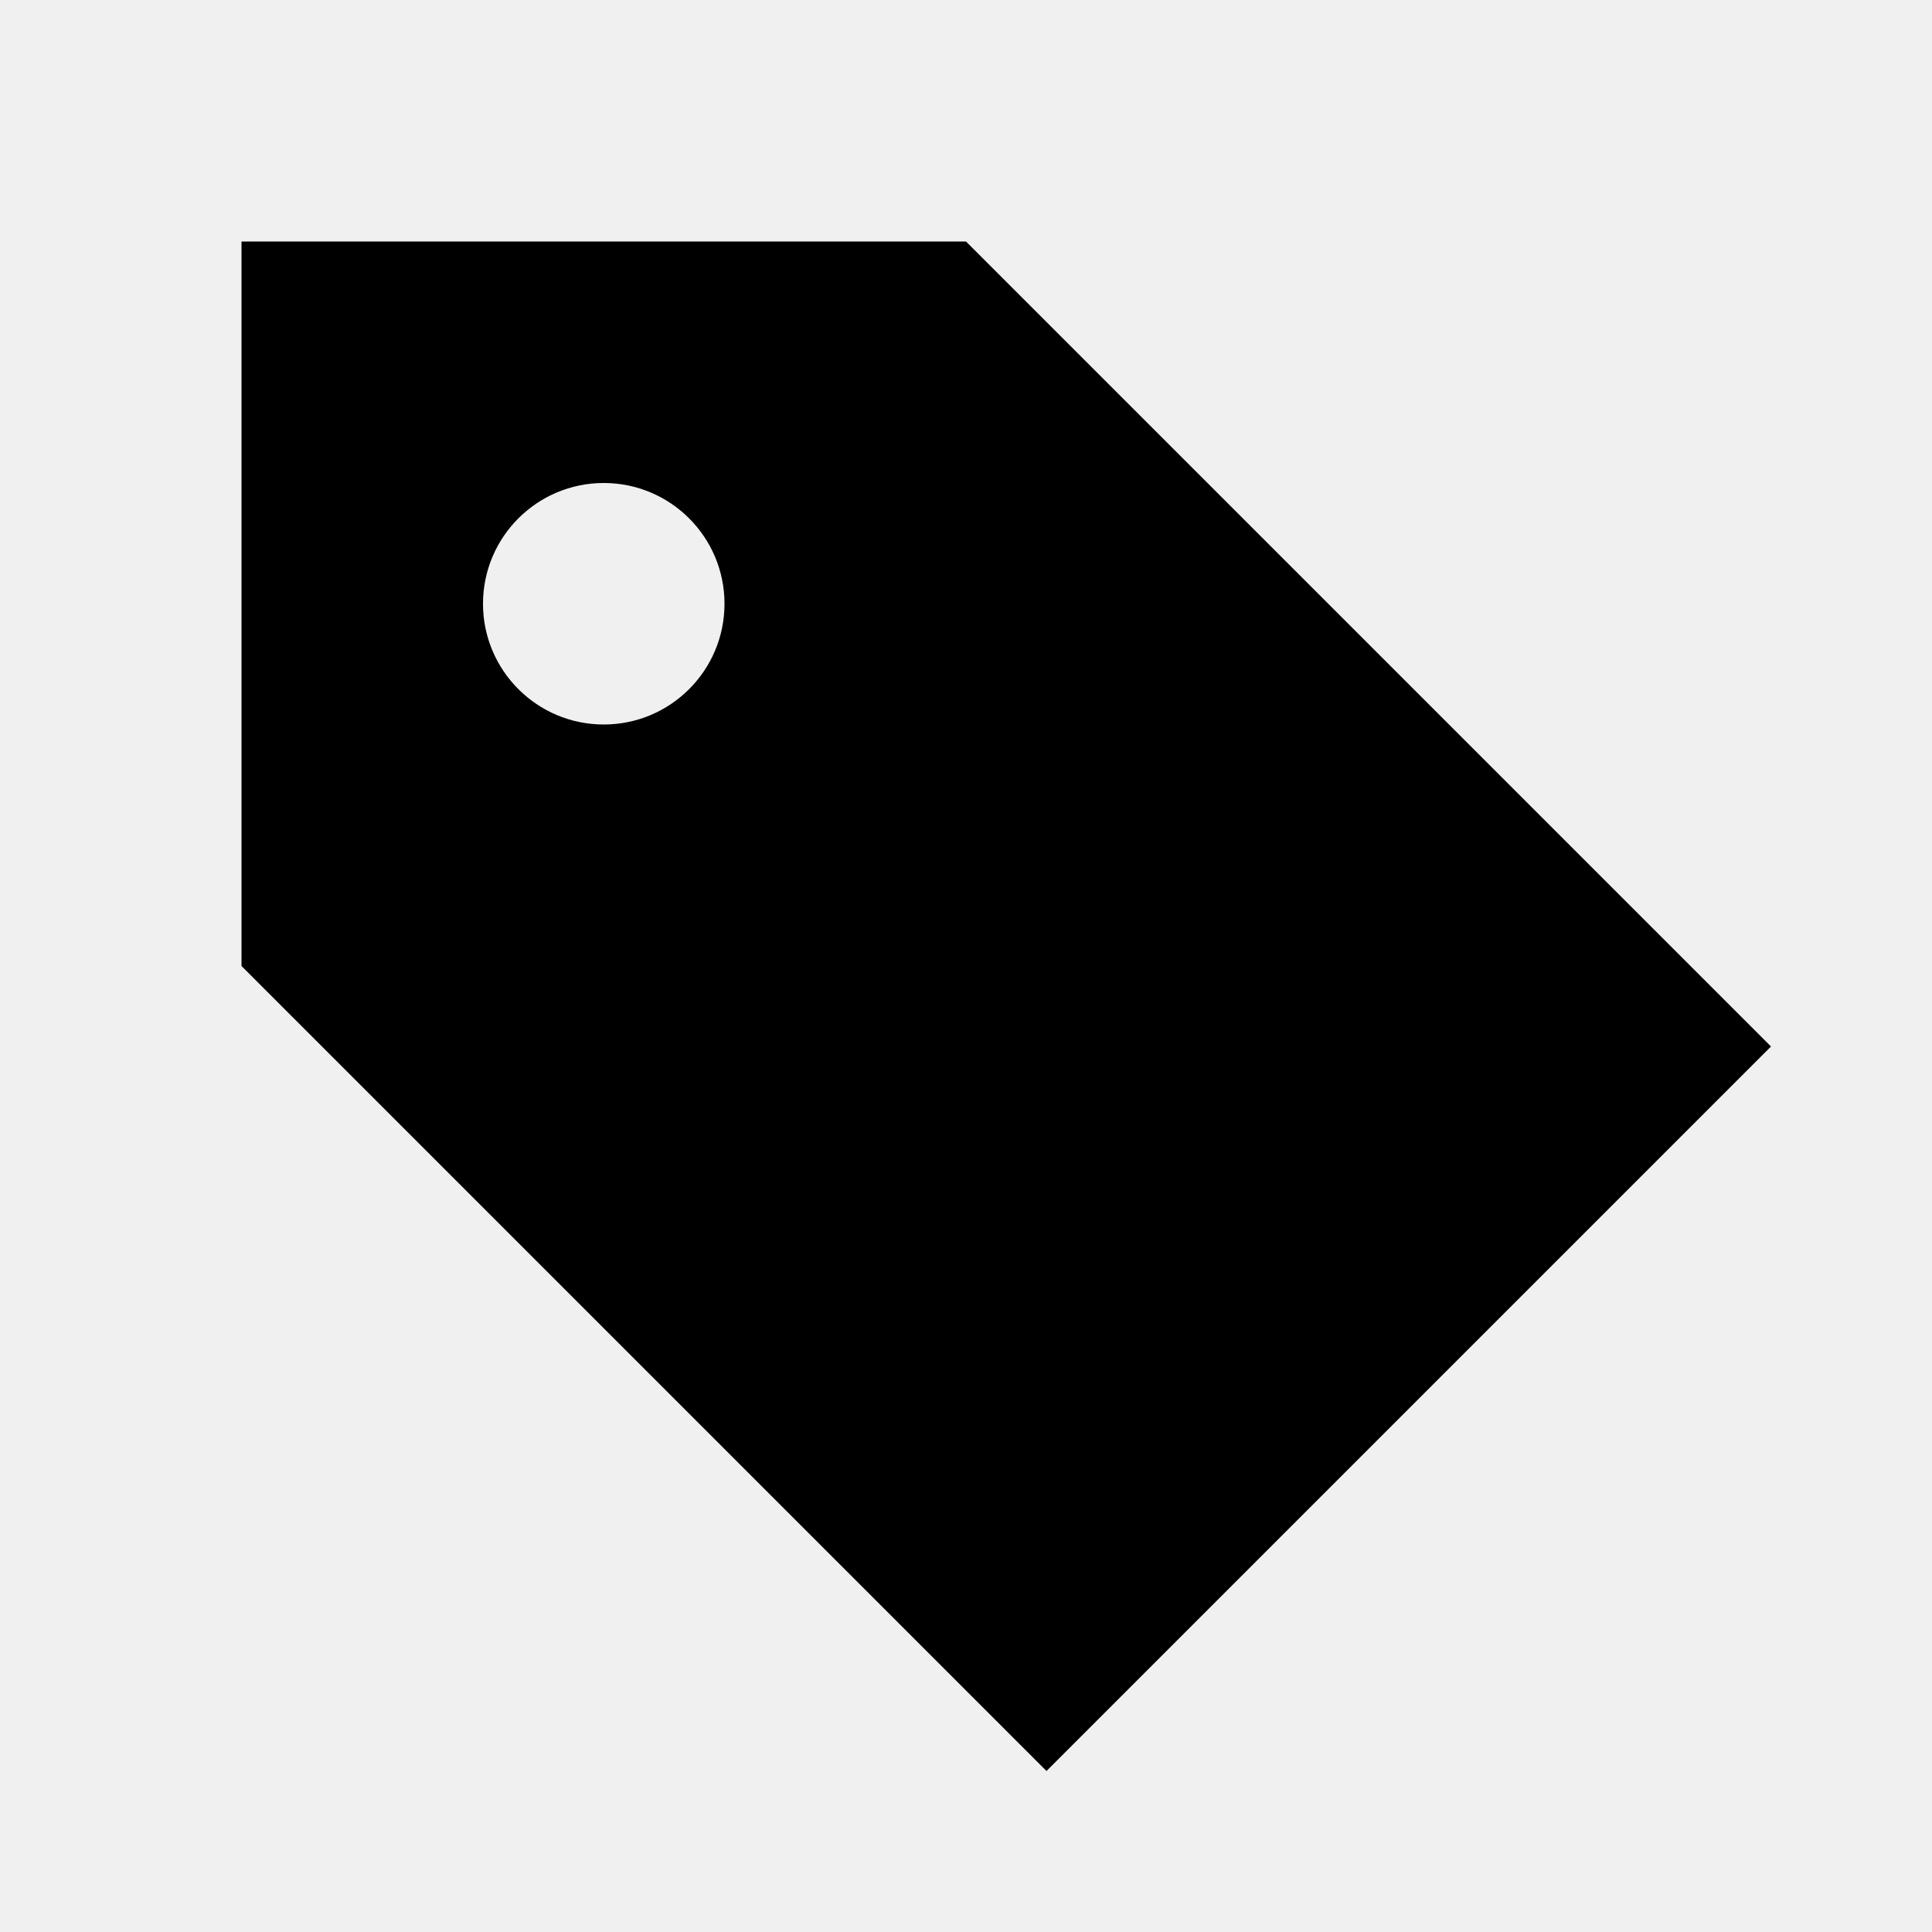
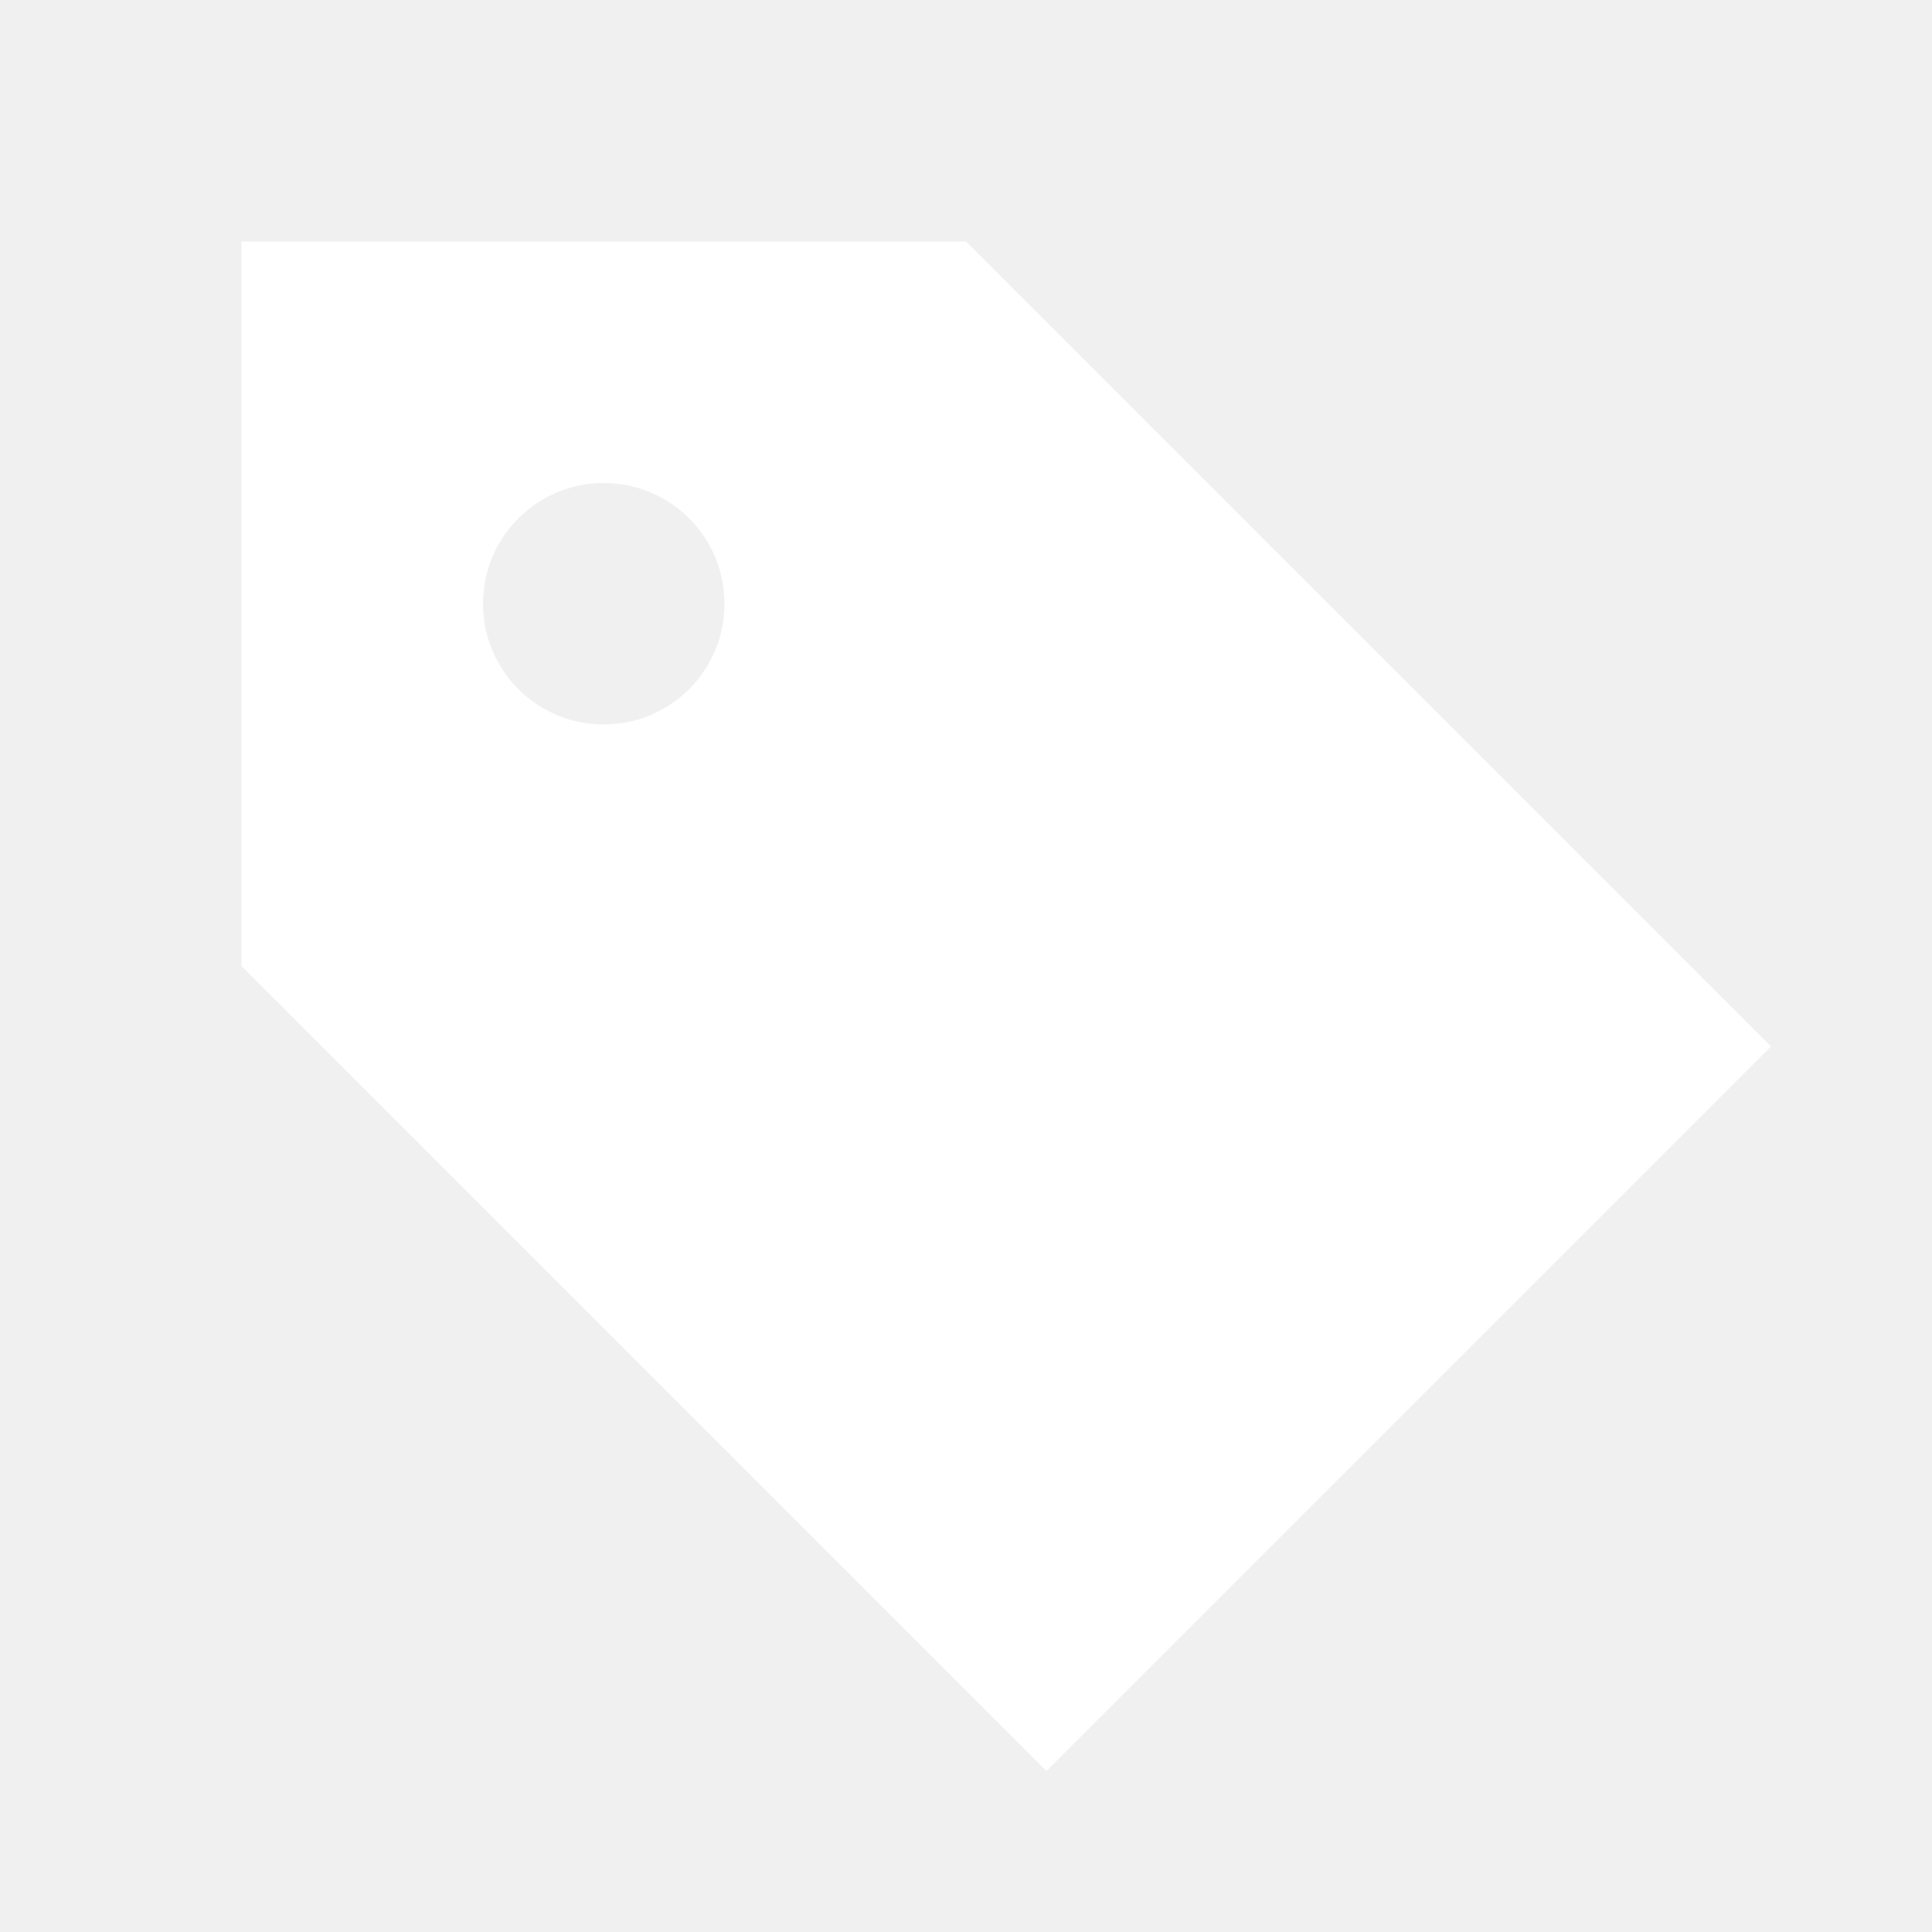
- <svg xmlns="http://www.w3.org/2000/svg" width="512px" height="512px" viewBox="0 0 512 512" version="1.1">
-   <g id="Page-1" stroke="none" stroke-width="1" fill="none" fill-rule="evenodd">
-     <g id="icon" fill="#000000" transform="translate(64, 64)">
-       <path d="M192,0 L405.333,213.333 L213.333,405.333 L0,192 L0,0 L192,0 Z M96,64 C78.327,64 64,78.327 64,96 C64,113.673 78.327,128 96,128 C113.673,128 128,113.673 128,96 C128,78.327 113.673,64 96,64 Z" id="Combined-Shape" />
-     </g>
-   </g>
+ <svg xmlns="http://www.w3.org/2000/svg" width="512" height="512" viewBox="0 0 512 512" fill="none">
+   <path fill-rule="evenodd" clip-rule="evenodd" d="M64 256V64H256L469.333 277.333L277.333 469.333L64 256ZM160 192C177.673 192 192 177.673 192 160C192 142.327 177.673 128 160 128C142.327 128 128 142.327 128 160C128 177.673 142.327 192 160 192Z" fill="white" />
</svg>
